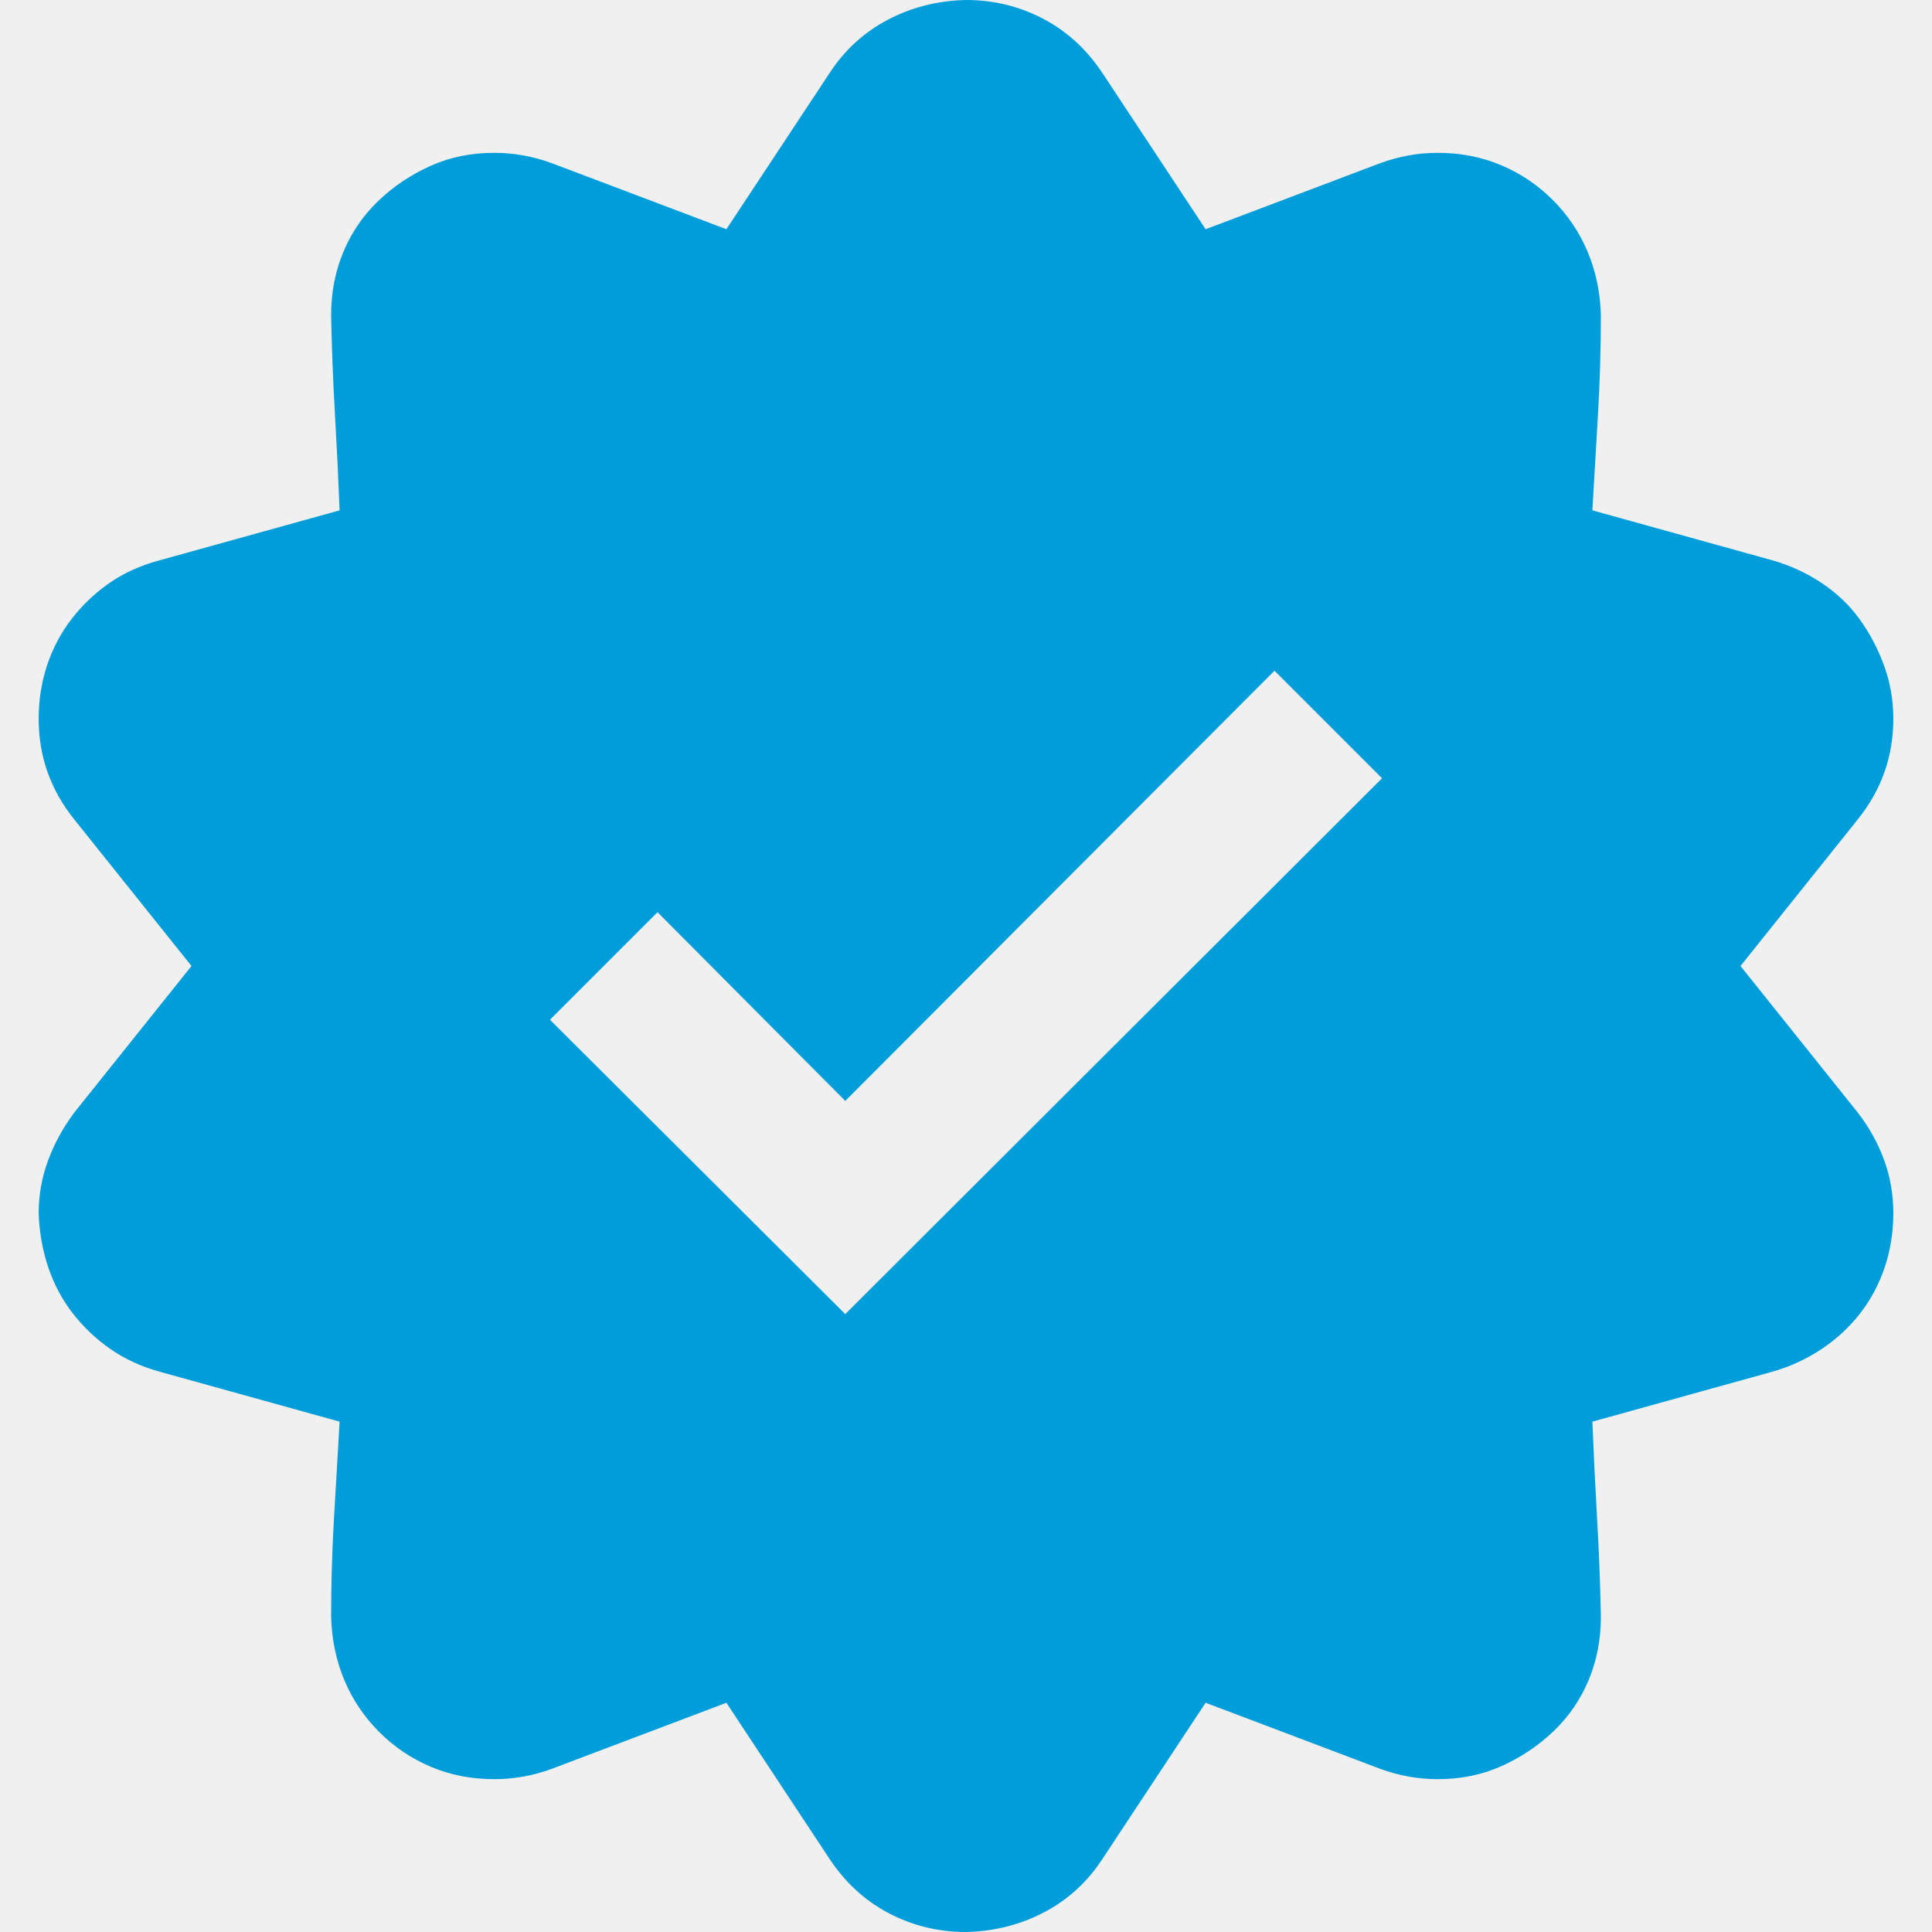
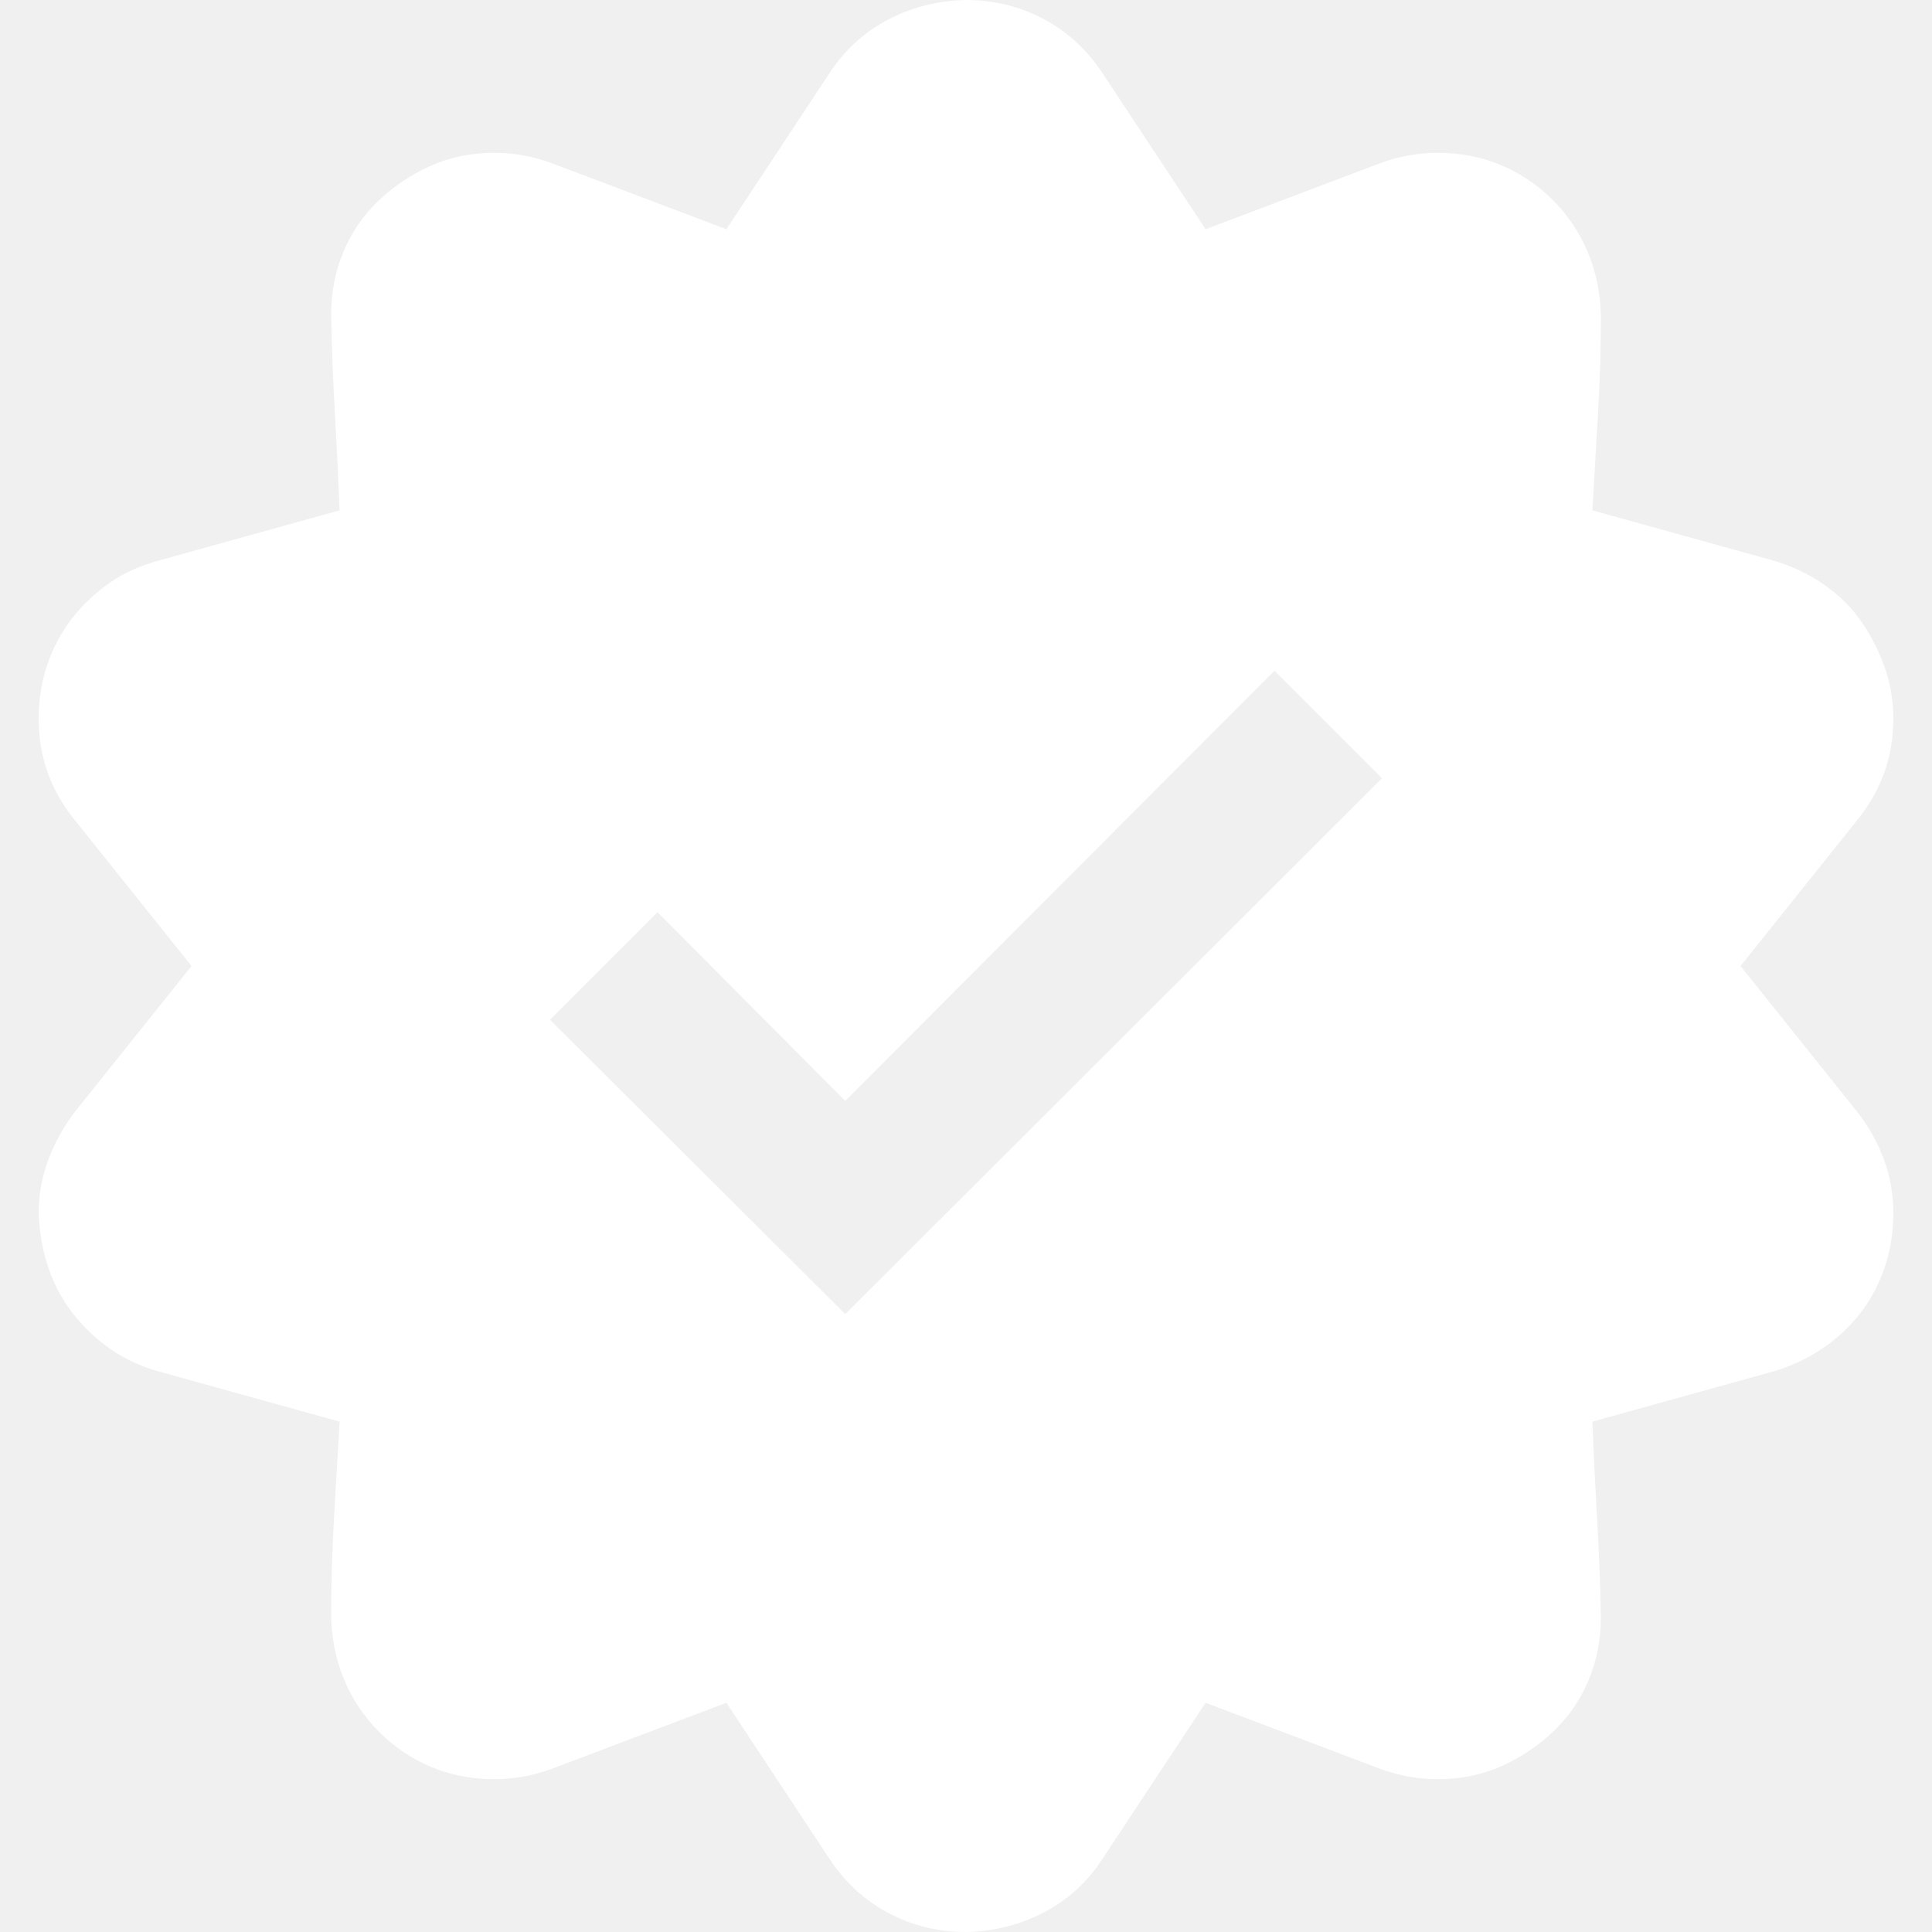
<svg xmlns="http://www.w3.org/2000/svg" width="undefined" height="undefined" viewBox="0 0 2048 2048">
-   <path fill="#009ddb" d="m1845 1024l124 155q18 23 28 50t10 57q0 30-9 57t-26 49t-41 38t-52 24l-191 53q2 51 5 103t4 104q0 36-13 67t-37 54t-55 37t-68 14q-31 0-61-11l-185-70l-109 165q-24 37-62 57t-83 21q-44 0-82-20t-63-58l-109-165l-185 70q-30 11-61 11q-36 0-67-13t-55-37t-37-55t-14-67q0-52 3-104t6-103l-191-53q-29-8-52-24t-40-38t-26-49t-10-57q0-29 10-56t28-51l124-155L79 869q-38-47-38-107q0-30 9-57t26-49t40-38t53-24l191-53q-2-51-5-103t-4-104q0-36 13-67t37-54t55-37t68-14q31 0 61 11l185 70L879 78q24-37 62-57t83-21q44 0 82 20t63 58l109 165l185-70q30-11 61-11q36 0 67 13t55 37t37 55t14 67q0 52-3 104t-6 103l191 53q28 8 52 24t40 38t26 49t10 57q0 60-38 107l-124 155zm-949 369l569-568l-114-114l-455 456l-199-200l-114 114l313 312z" />
+   <path fill="white" d="m1845 1024l124 155q18 23 28 50t10 57q0 30-9 57t-26 49t-41 38t-52 24l-191 53q2 51 5 103t4 104q0 36-13 67t-37 54t-55 37t-68 14q-31 0-61-11l-185-70l-109 165q-24 37-62 57t-83 21q-44 0-82-20t-63-58l-109-165l-185 70q-30 11-61 11q-36 0-67-13t-55-37t-37-55t-14-67q0-52 3-104t6-103l-191-53q-29-8-52-24t-40-38t-26-49t-10-57q0-29 10-56t28-51l124-155L79 869q-38-47-38-107q0-30 9-57t26-49t40-38t53-24l191-53q-2-51-5-103t-4-104q0-36 13-67t37-54t55-37t68-14q31 0 61 11l185 70L879 78q24-37 62-57t83-21q44 0 82 20t63 58l109 165l185-70q30-11 61-11q36 0 67 13t55 37t37 55t14 67q0 52-3 104t-6 103l191 53q28 8 52 24t40 38t26 49t10 57q0 60-38 107l-124 155zm-949 369l569-568l-114-114l-455 456l-199-200l-114 114l313 312z" />
</svg>
